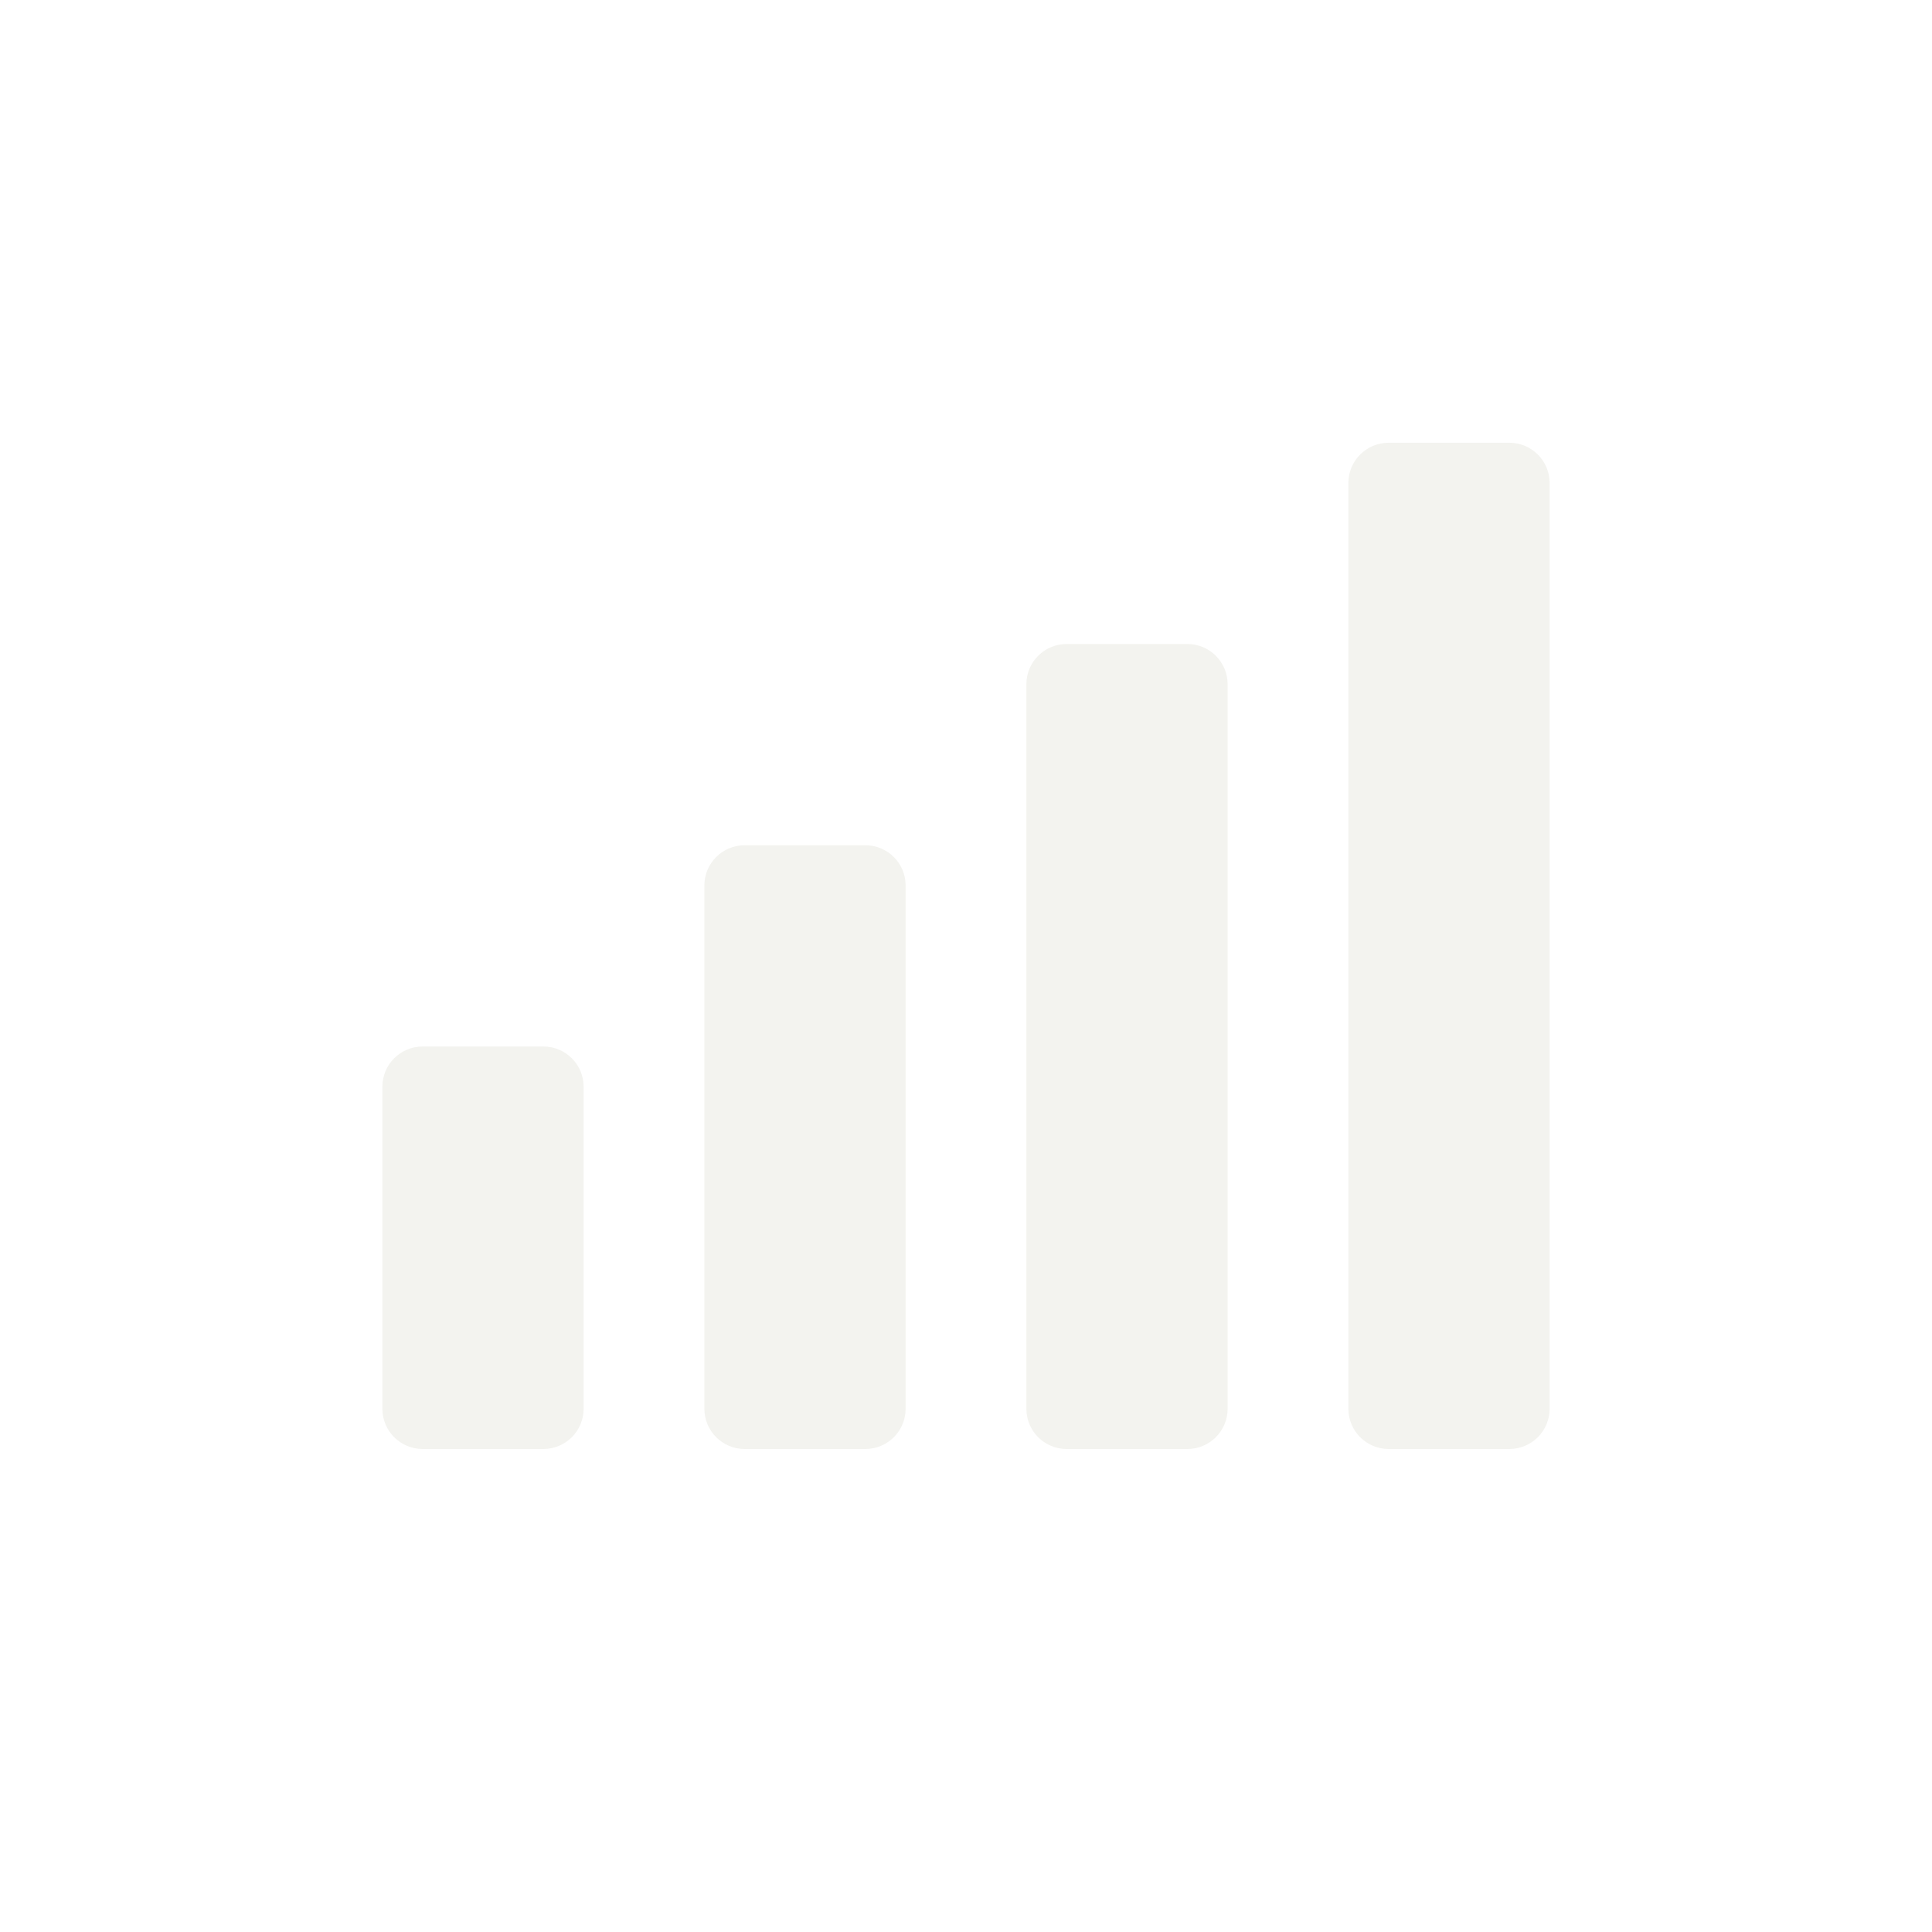
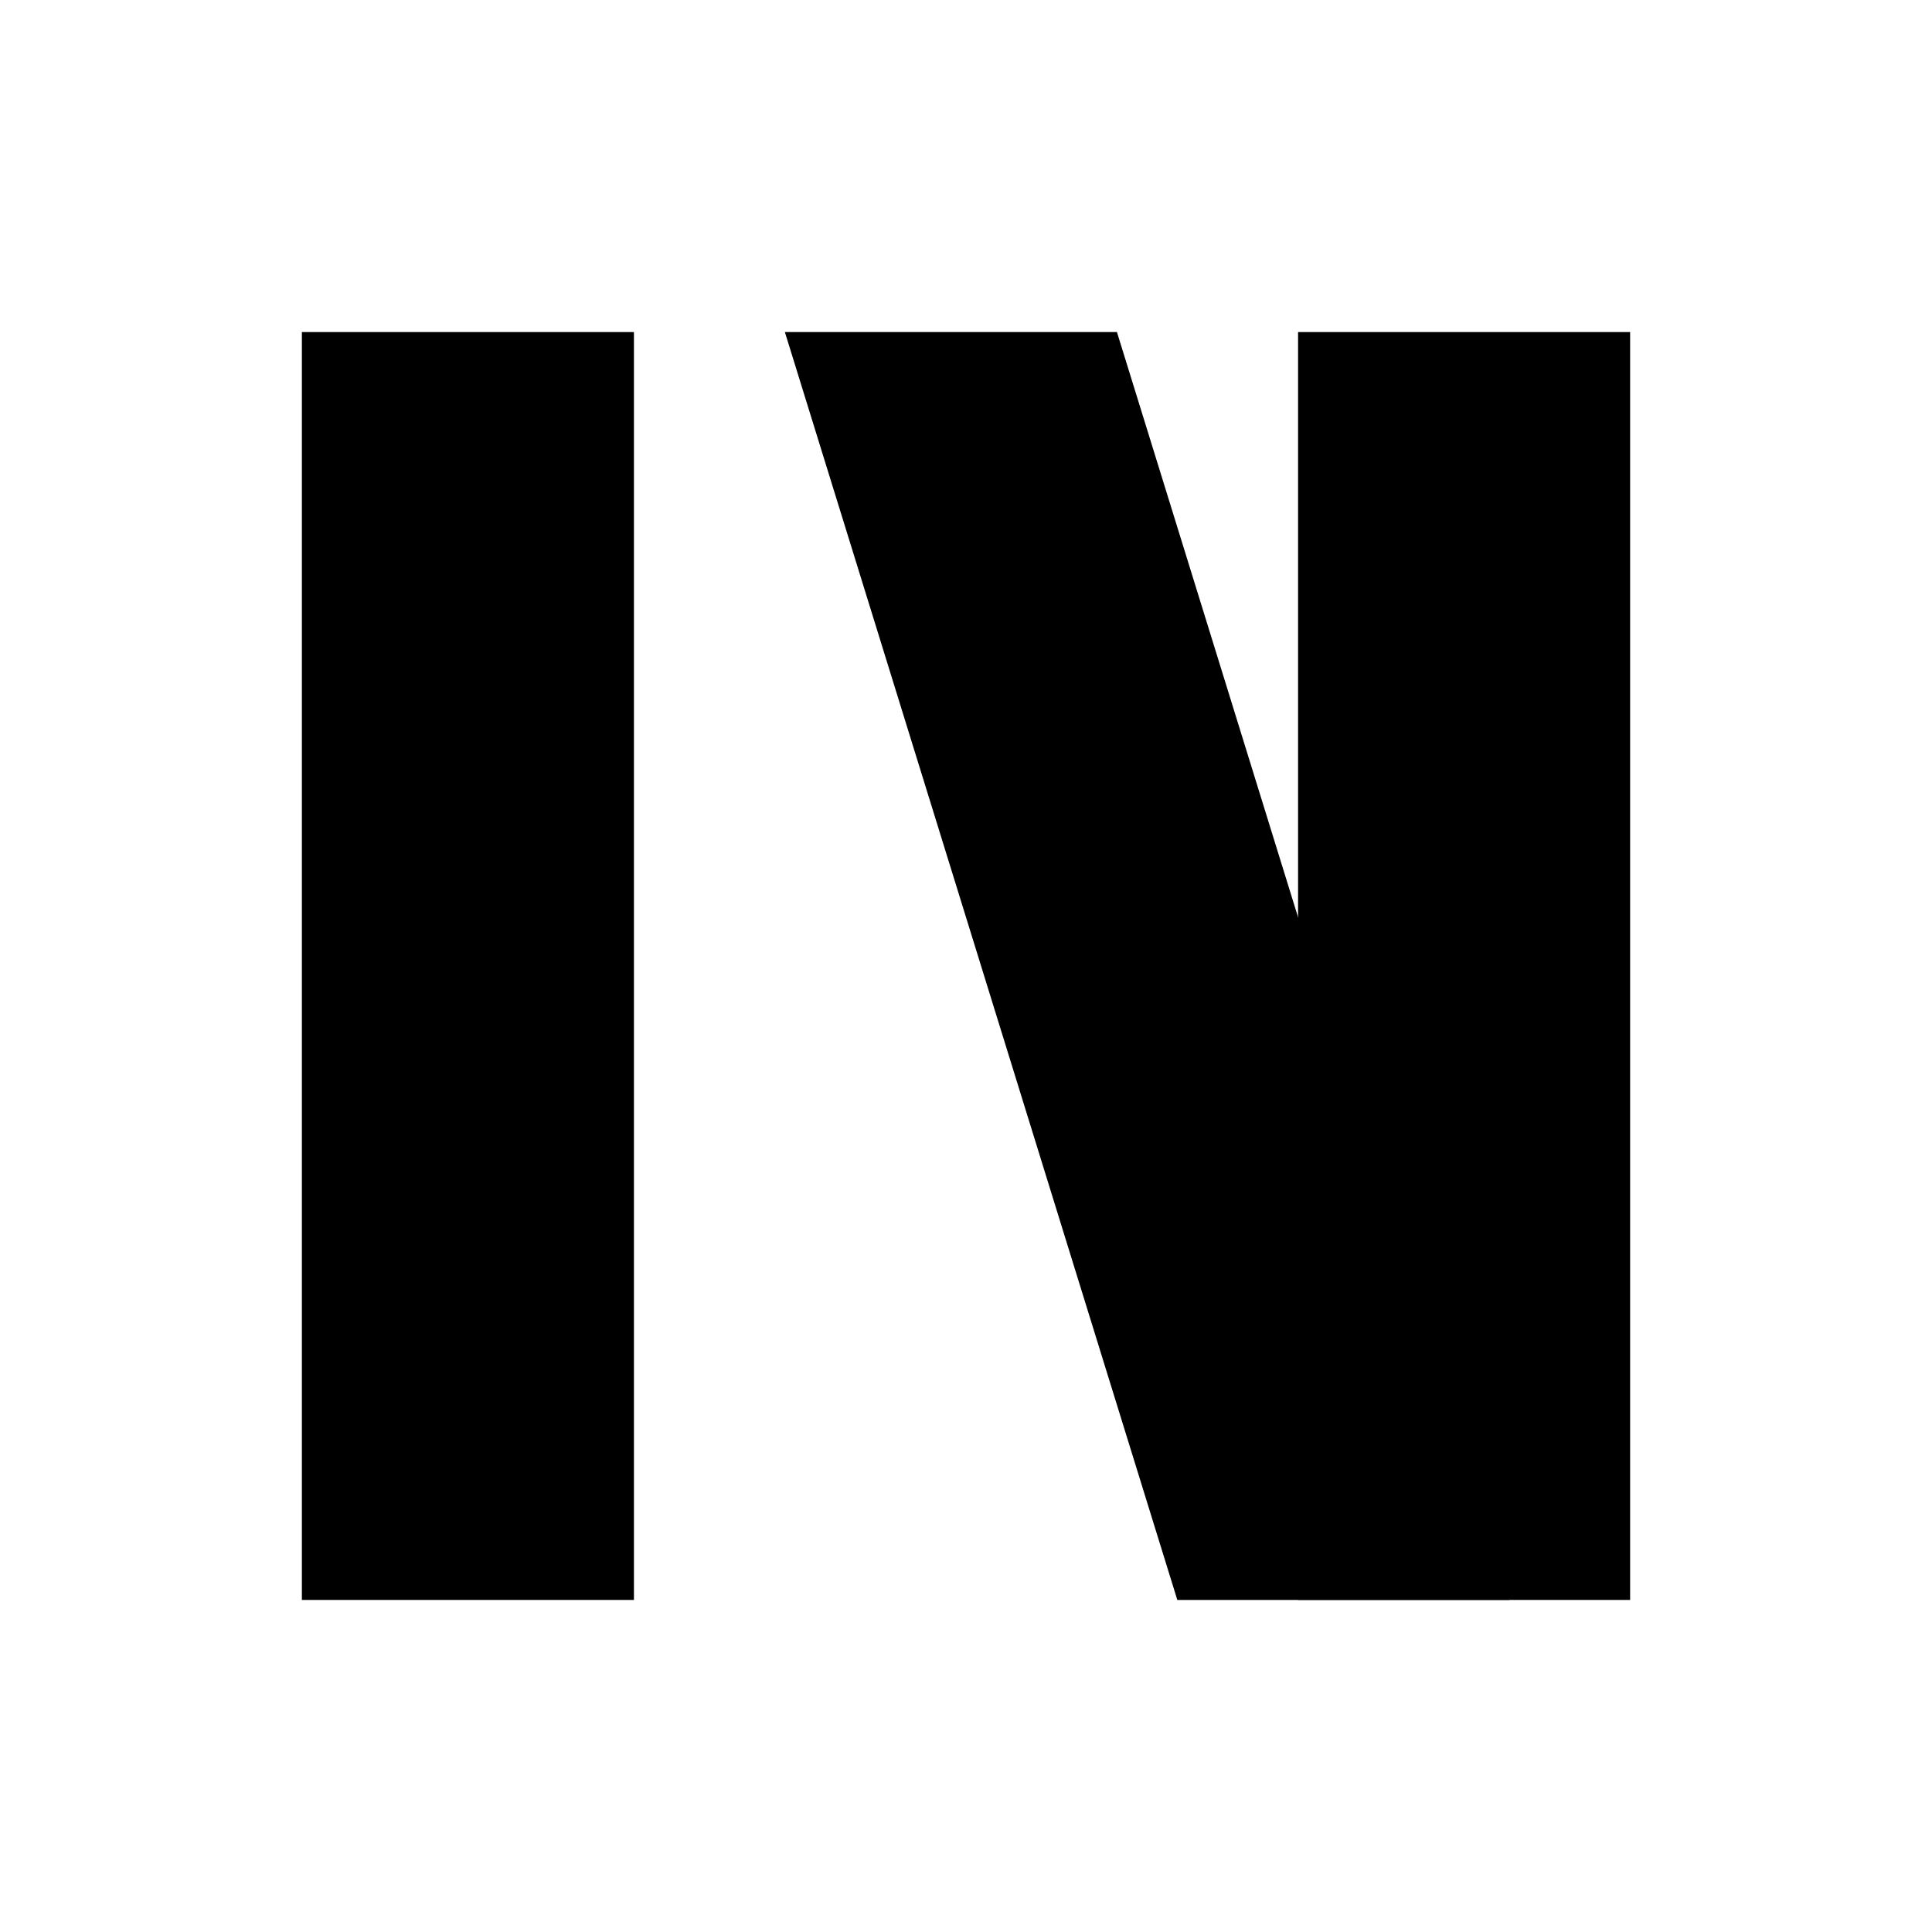
- <svg xmlns="http://www.w3.org/2000/svg" width="96" height="96" viewBox="0 0 96 96">
-   <rect x="19" y="52" width="10" height="20" rx="2" fill="#f3f3ef" />
-   <rect x="35" y="42" width="10" height="30" rx="2" fill="#f3f3ef" />
-   <rect x="51" y="32" width="10" height="40" rx="2" fill="#f3f3ef" />
-   <rect x="67" y="22" width="10" height="50" rx="2" fill="#f3f3ef" />
+ <svg xmlns="http://www.w3.org/2000/svg" width="128" height="128" viewBox="0 0 128 128" role="img" aria-labelledby="atlasnews-v3-mono-title">
+   <g transform="translate(64 64) scale(1) translate(-64 -64) ">
+     <path d="M20 106 V22 H42 V106 Z" fill="#000000" fill-rule="evenodd" />
+     <path d="M52 22 H74 L100 106 H78 Z" fill="#000000" fill-rule="evenodd" />
+     <path d="M86 22 H108 V106 H86 Z" fill="#000000" fill-rule="evenodd" />
+   </g>
</svg>
